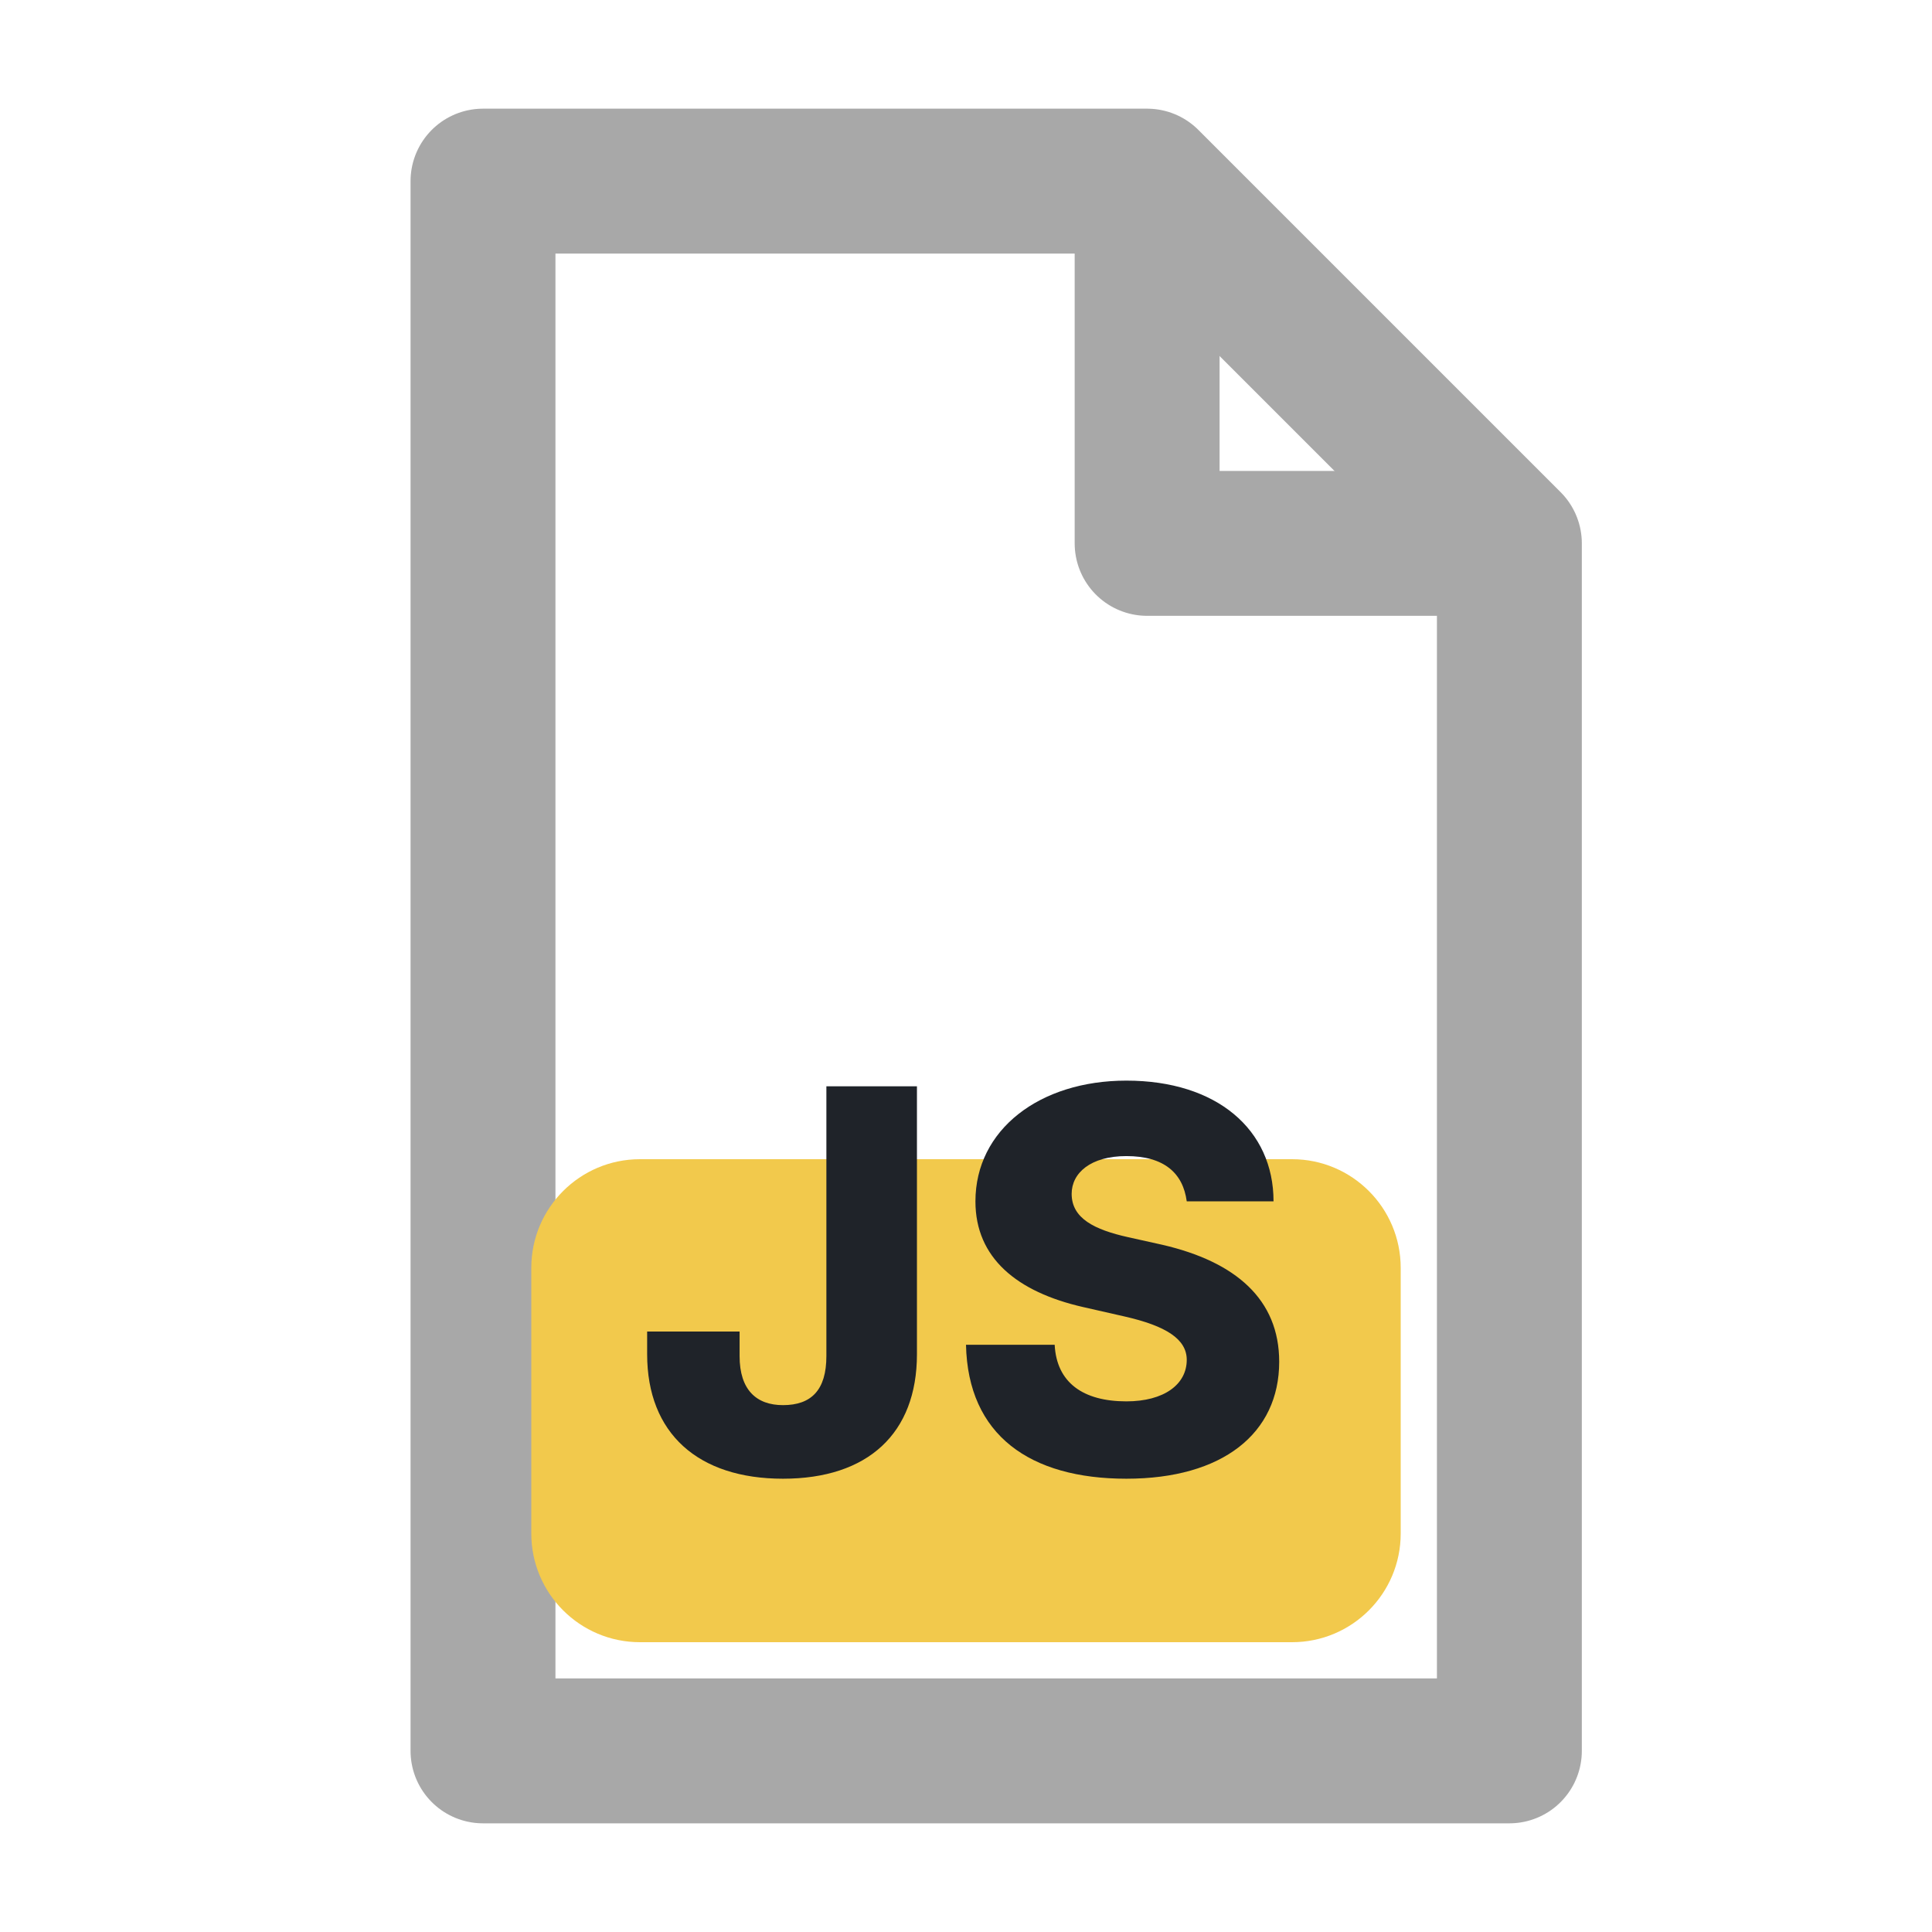
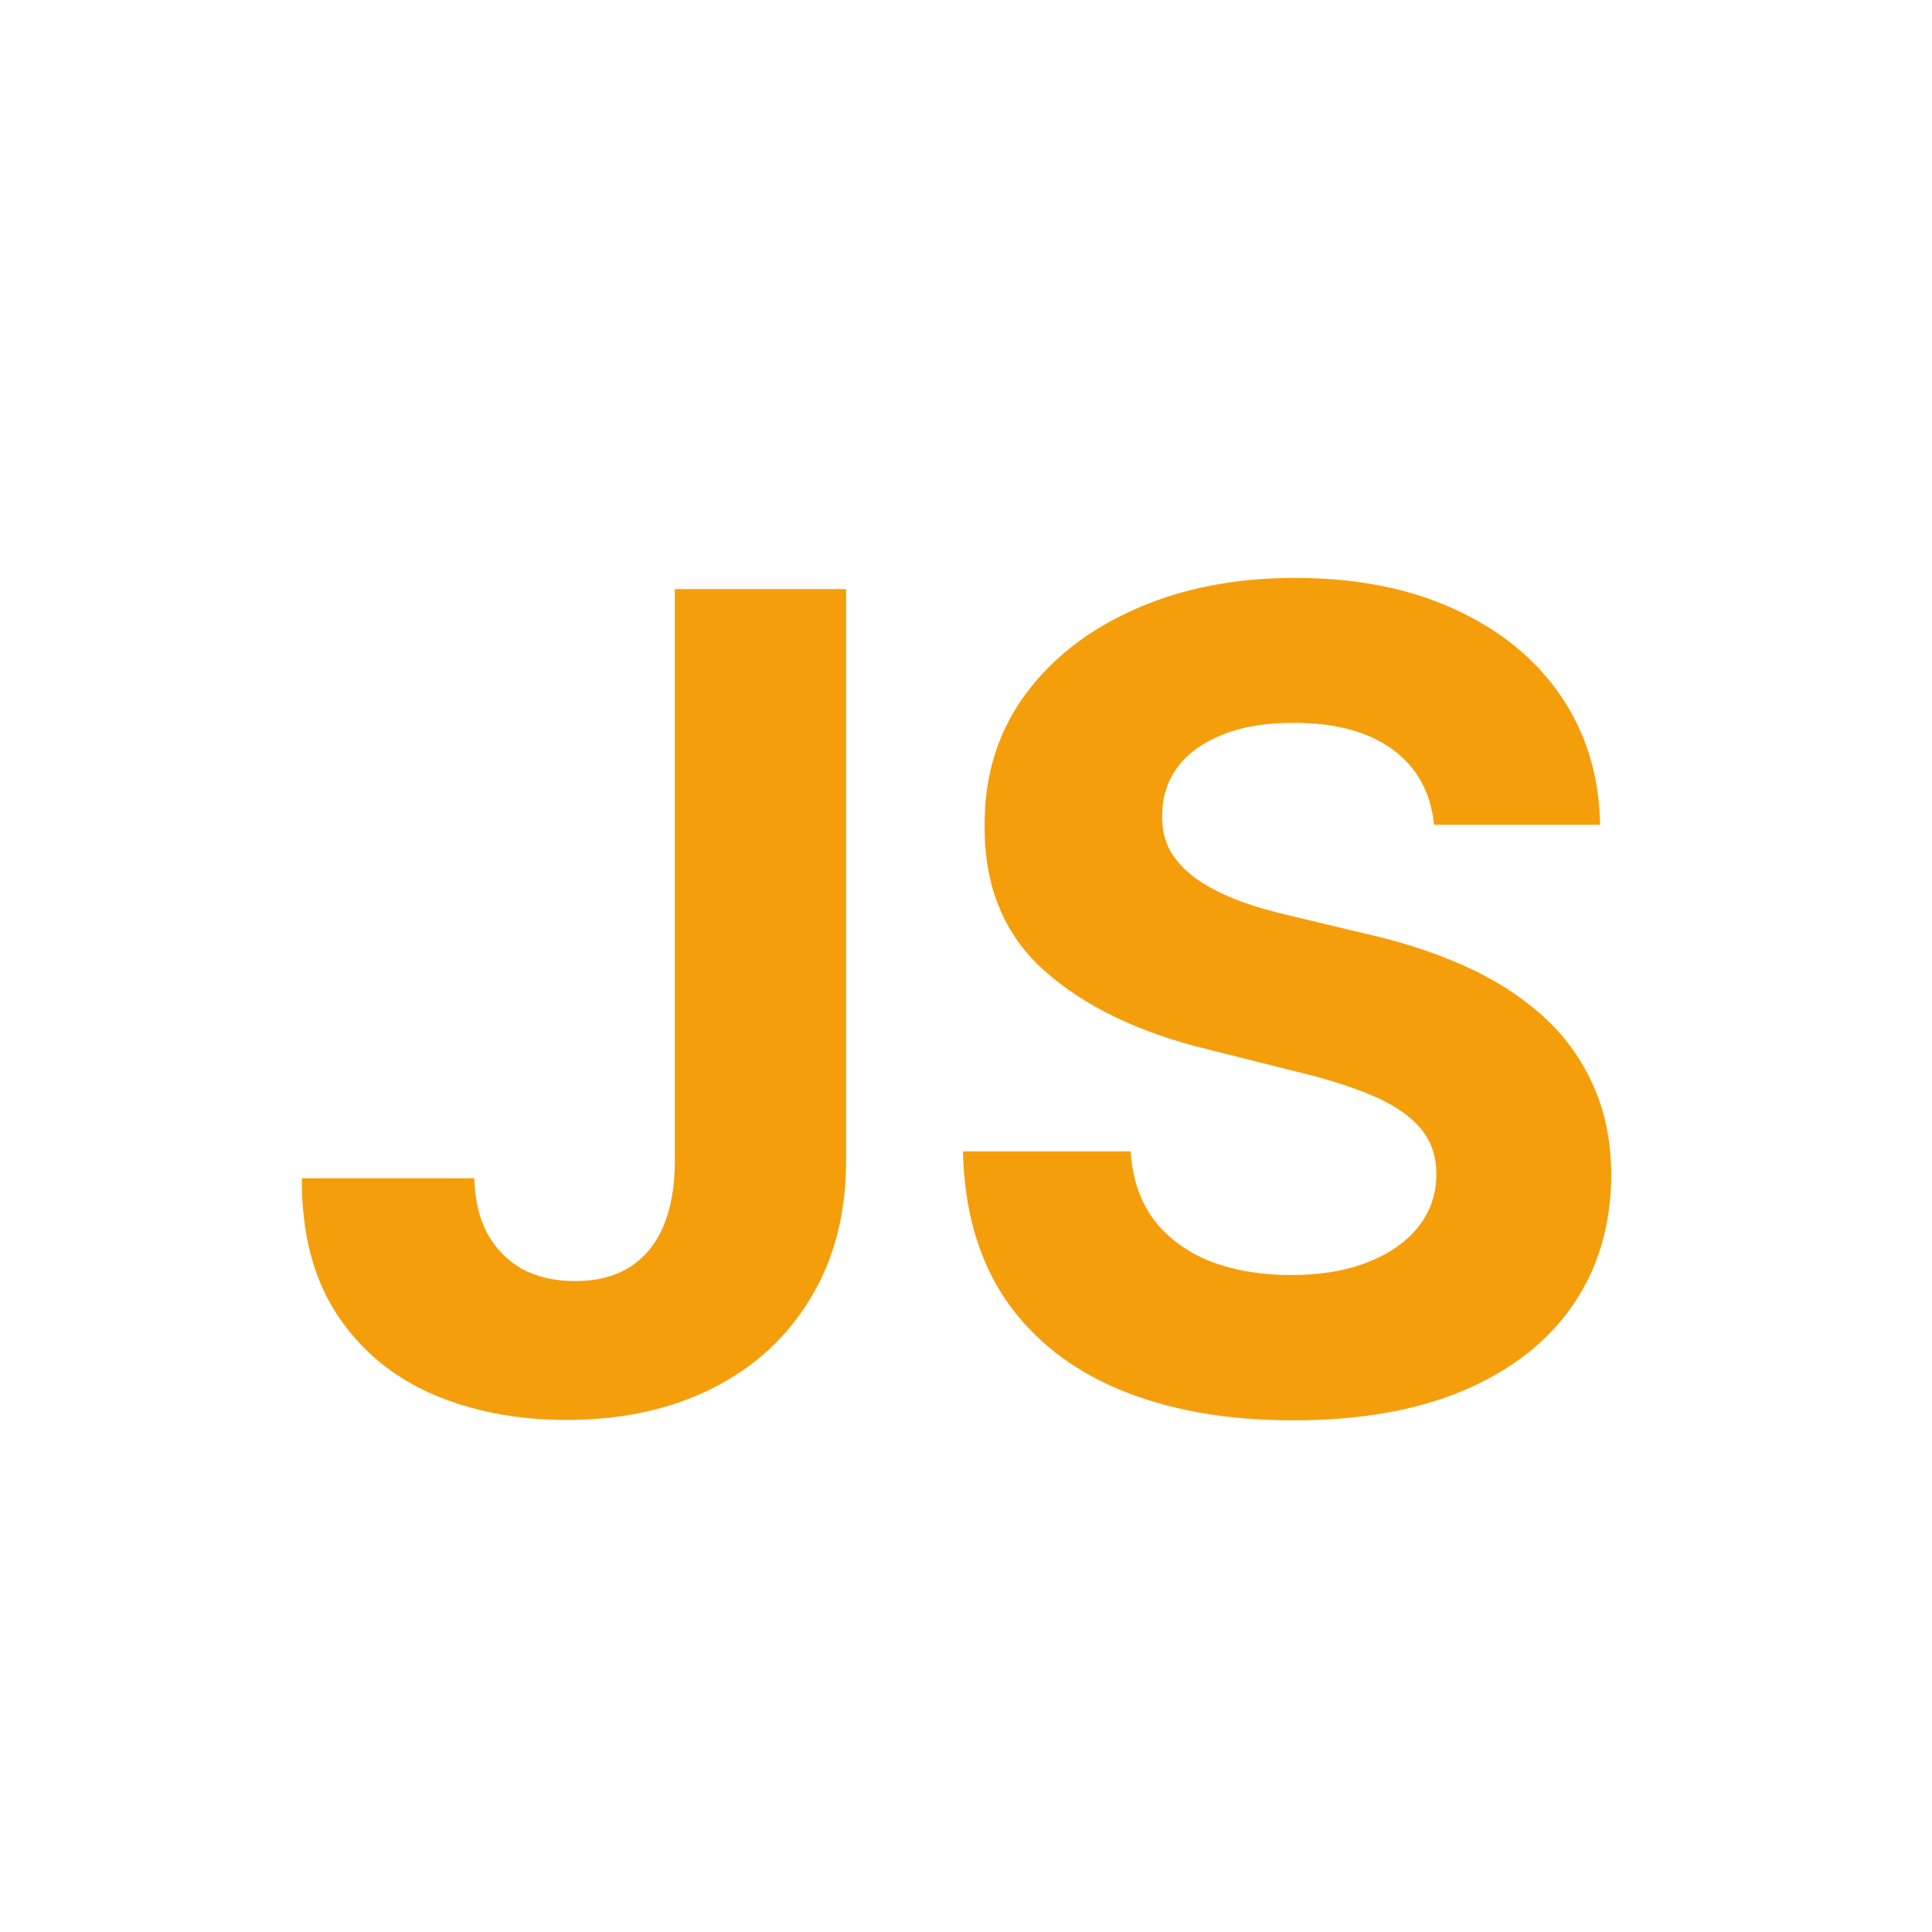
- <svg xmlns="http://www.w3.org/2000/svg" width="16" height="16" viewBox="0 0 16 16" fill="none">
-   <path d="M4 1.5H9.5L12.5 4.5V14.5H4V1.5Z" stroke="#A8A8A8" stroke-width="1.2" stroke-linejoin="round" />
-   <path d="M9.5 1.5V4.5H12.5" stroke="#A8A8A8" stroke-width="1.2" stroke-linejoin="round" />
-   <rect x="4.4" y="9.6" width="7.2" height="4" rx="0.9" fill="#F2C94C" />
-   <text x="8" y="12.2" text-anchor="middle" font-family="Inter, Arial, sans-serif" font-size="4.4" font-weight="800" fill="#1F2329">JS</text>
+ <svg xmlns="http://www.w3.org/2000/svg" width="24" height="24" viewBox="0 0 24 24" fill="none">
+   <path d="M8.383 7.318H10.51V14.418C10.51 15.074 10.363 15.644 10.068 16.128C9.776 16.612 9.37 16.985 8.85 17.246C8.33 17.508 7.725 17.639 7.035 17.639C6.422 17.639 5.865 17.532 5.365 17.316C4.868 17.097 4.473 16.766 4.182 16.322C3.89 15.874 3.746 15.312 3.749 14.636H5.892C5.898 14.905 5.953 15.135 6.056 15.327C6.162 15.516 6.306 15.662 6.488 15.765C6.674 15.864 6.893 15.914 7.145 15.914C7.41 15.914 7.633 15.858 7.816 15.745C8.001 15.629 8.142 15.46 8.238 15.238C8.334 15.016 8.383 14.742 8.383 14.418V7.318ZM17.814 10.246C17.774 9.845 17.603 9.534 17.302 9.312C17 9.09 16.591 8.979 16.074 8.979C15.722 8.979 15.426 9.028 15.184 9.128C14.942 9.224 14.756 9.358 14.627 9.531C14.501 9.703 14.438 9.898 14.438 10.117C14.431 10.3 14.469 10.459 14.552 10.595C14.639 10.73 14.756 10.848 14.905 10.947C15.054 11.044 15.227 11.128 15.422 11.201C15.618 11.271 15.827 11.33 16.049 11.38L16.963 11.599C17.408 11.698 17.815 11.831 18.186 11.996C18.558 12.162 18.879 12.366 19.151 12.608C19.423 12.85 19.633 13.135 19.782 13.463C19.935 13.791 20.013 14.167 20.016 14.592C20.013 15.215 19.854 15.755 19.539 16.212C19.227 16.666 18.776 17.019 18.186 17.271C17.6 17.52 16.892 17.644 16.064 17.644C15.242 17.644 14.526 17.518 13.916 17.266C13.309 17.014 12.835 16.642 12.494 16.148C12.156 15.651 11.979 15.036 11.962 14.303H14.045C14.068 14.645 14.166 14.93 14.338 15.158C14.514 15.384 14.748 15.555 15.04 15.671C15.335 15.783 15.668 15.839 16.039 15.839C16.403 15.839 16.72 15.787 16.988 15.68C17.26 15.574 17.471 15.427 17.62 15.238C17.769 15.049 17.843 14.832 17.843 14.587C17.843 14.358 17.776 14.166 17.64 14.01C17.507 13.854 17.311 13.722 17.053 13.612C16.798 13.503 16.485 13.403 16.113 13.314L15.005 13.036C14.146 12.827 13.469 12.5 12.971 12.056C12.474 11.612 12.227 11.014 12.231 10.261C12.227 9.645 12.391 9.106 12.723 8.646C13.057 8.185 13.517 7.825 14.1 7.567C14.683 7.308 15.346 7.179 16.088 7.179C16.844 7.179 17.504 7.308 18.067 7.567C18.634 7.825 19.075 8.185 19.39 8.646C19.704 9.106 19.867 9.64 19.877 10.246H17.814Z" fill="#F59E0B" />
</svg>
